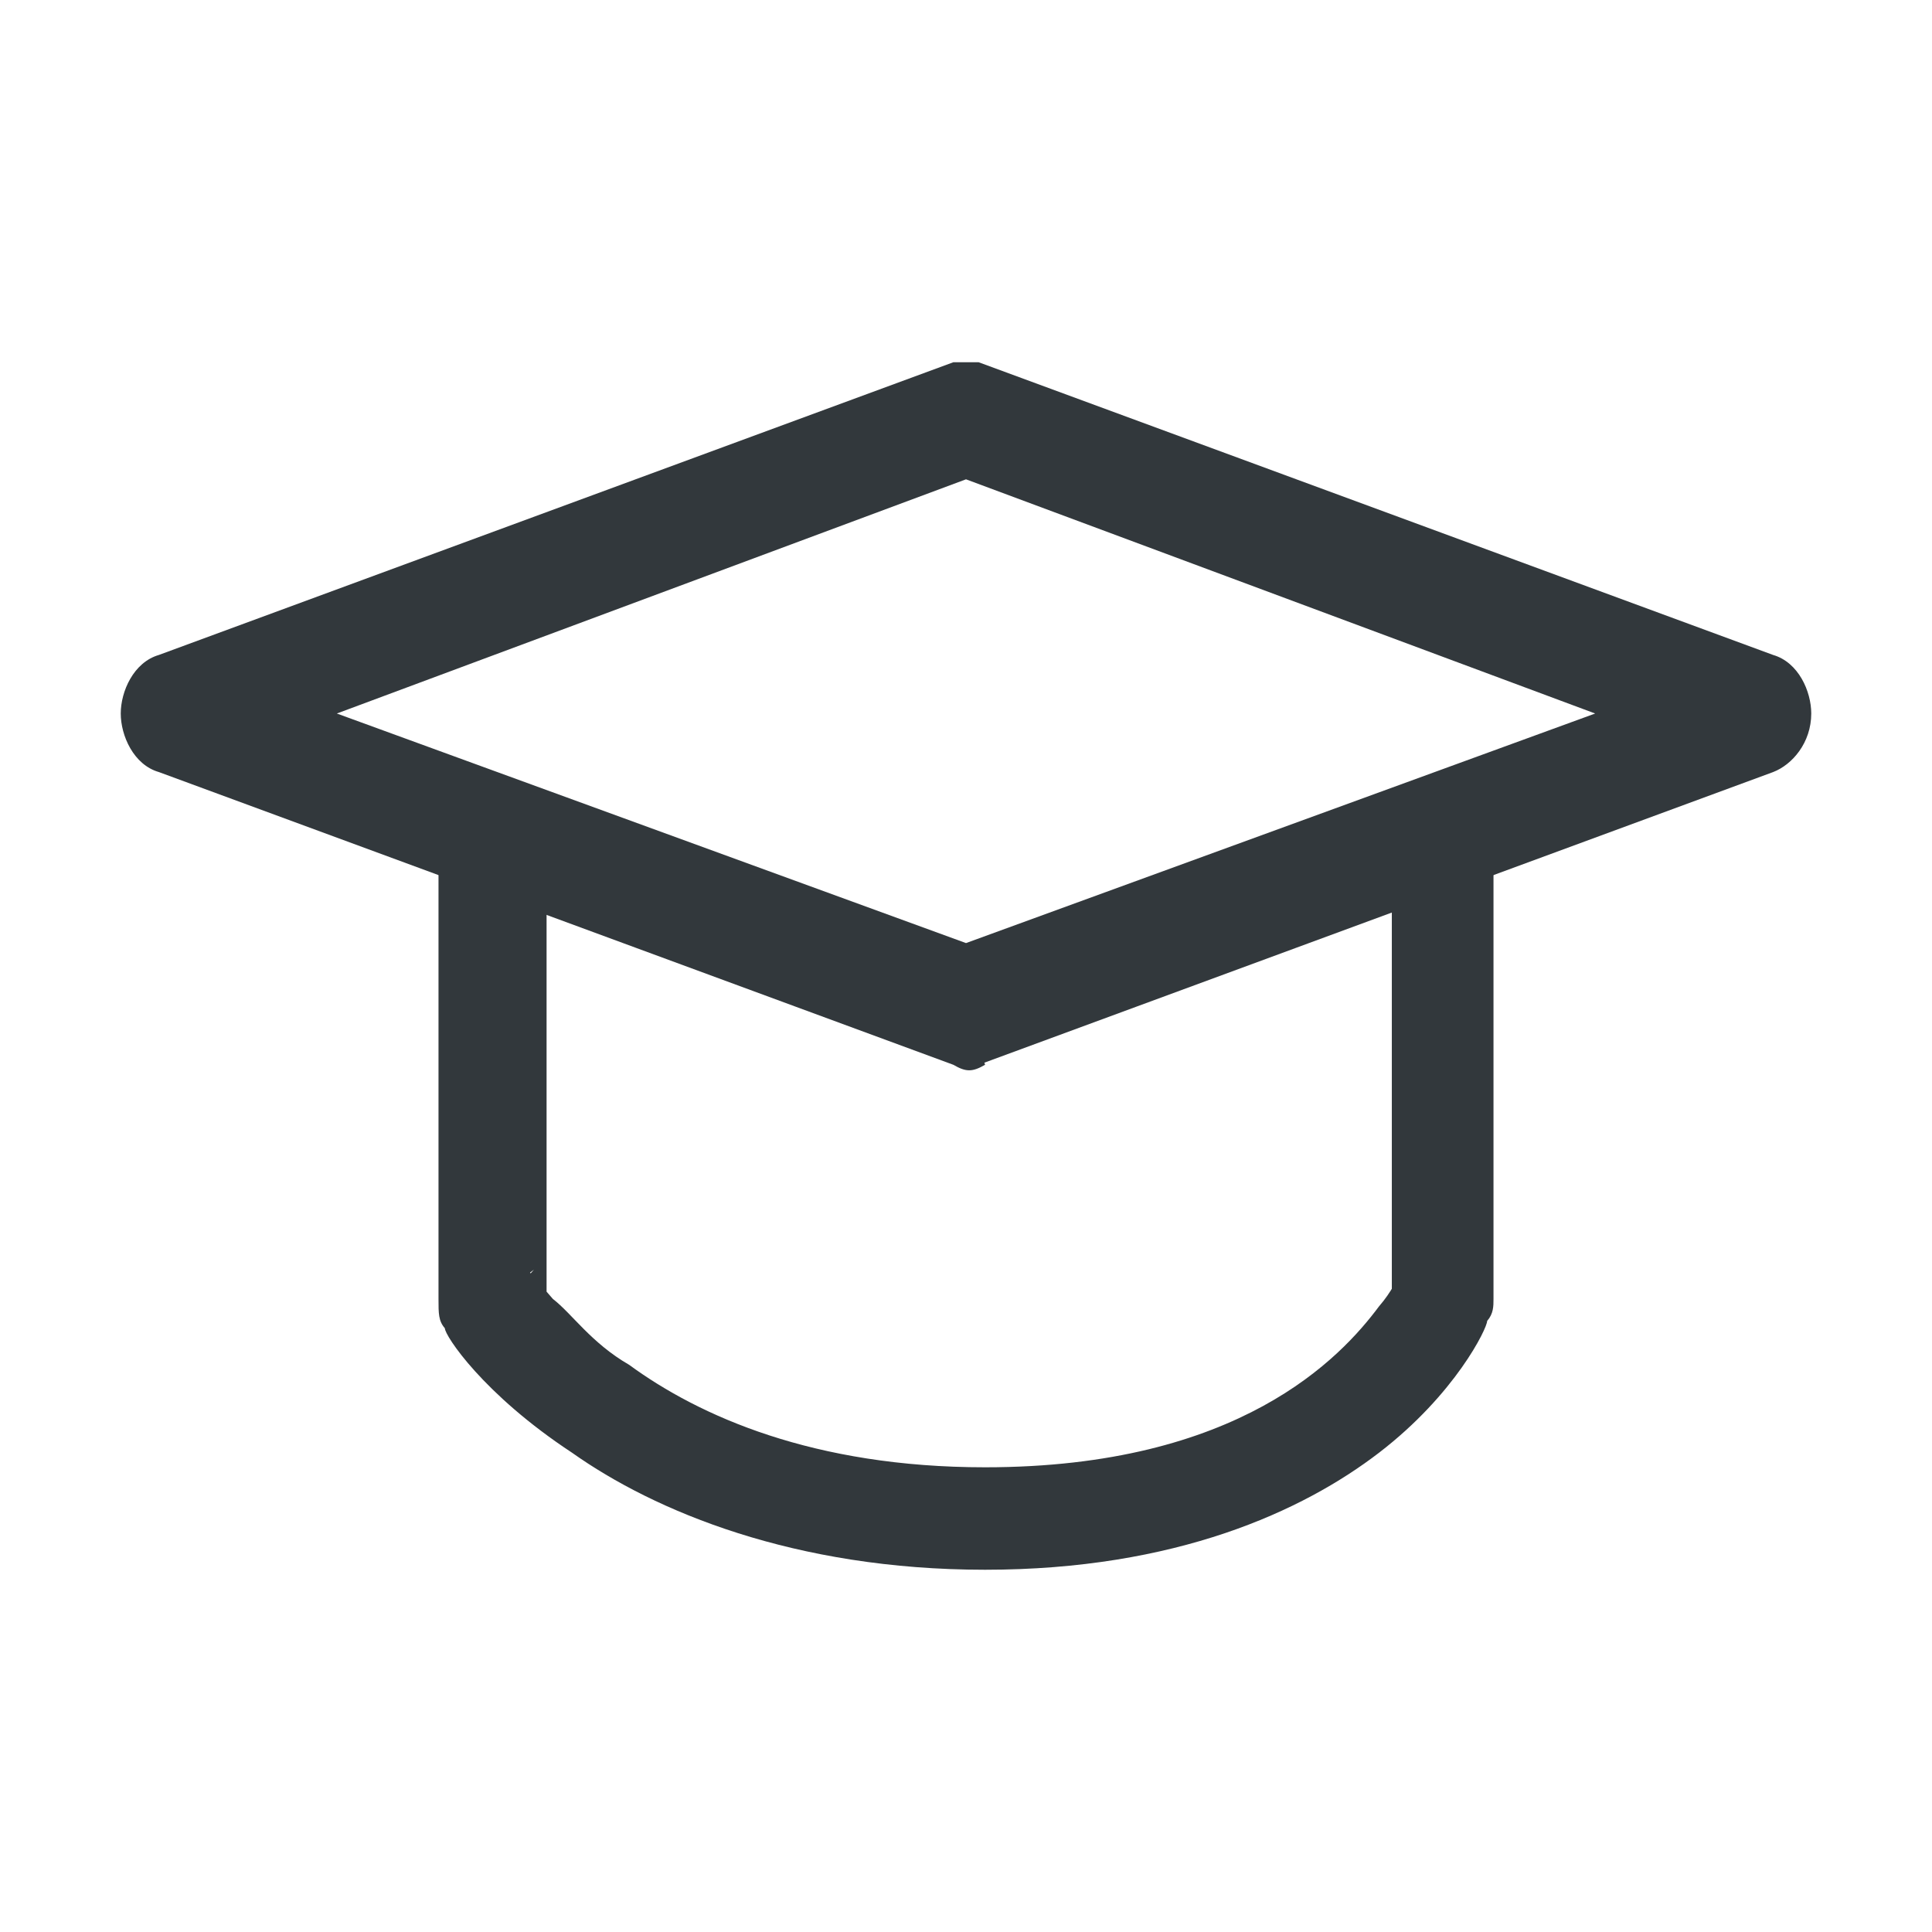
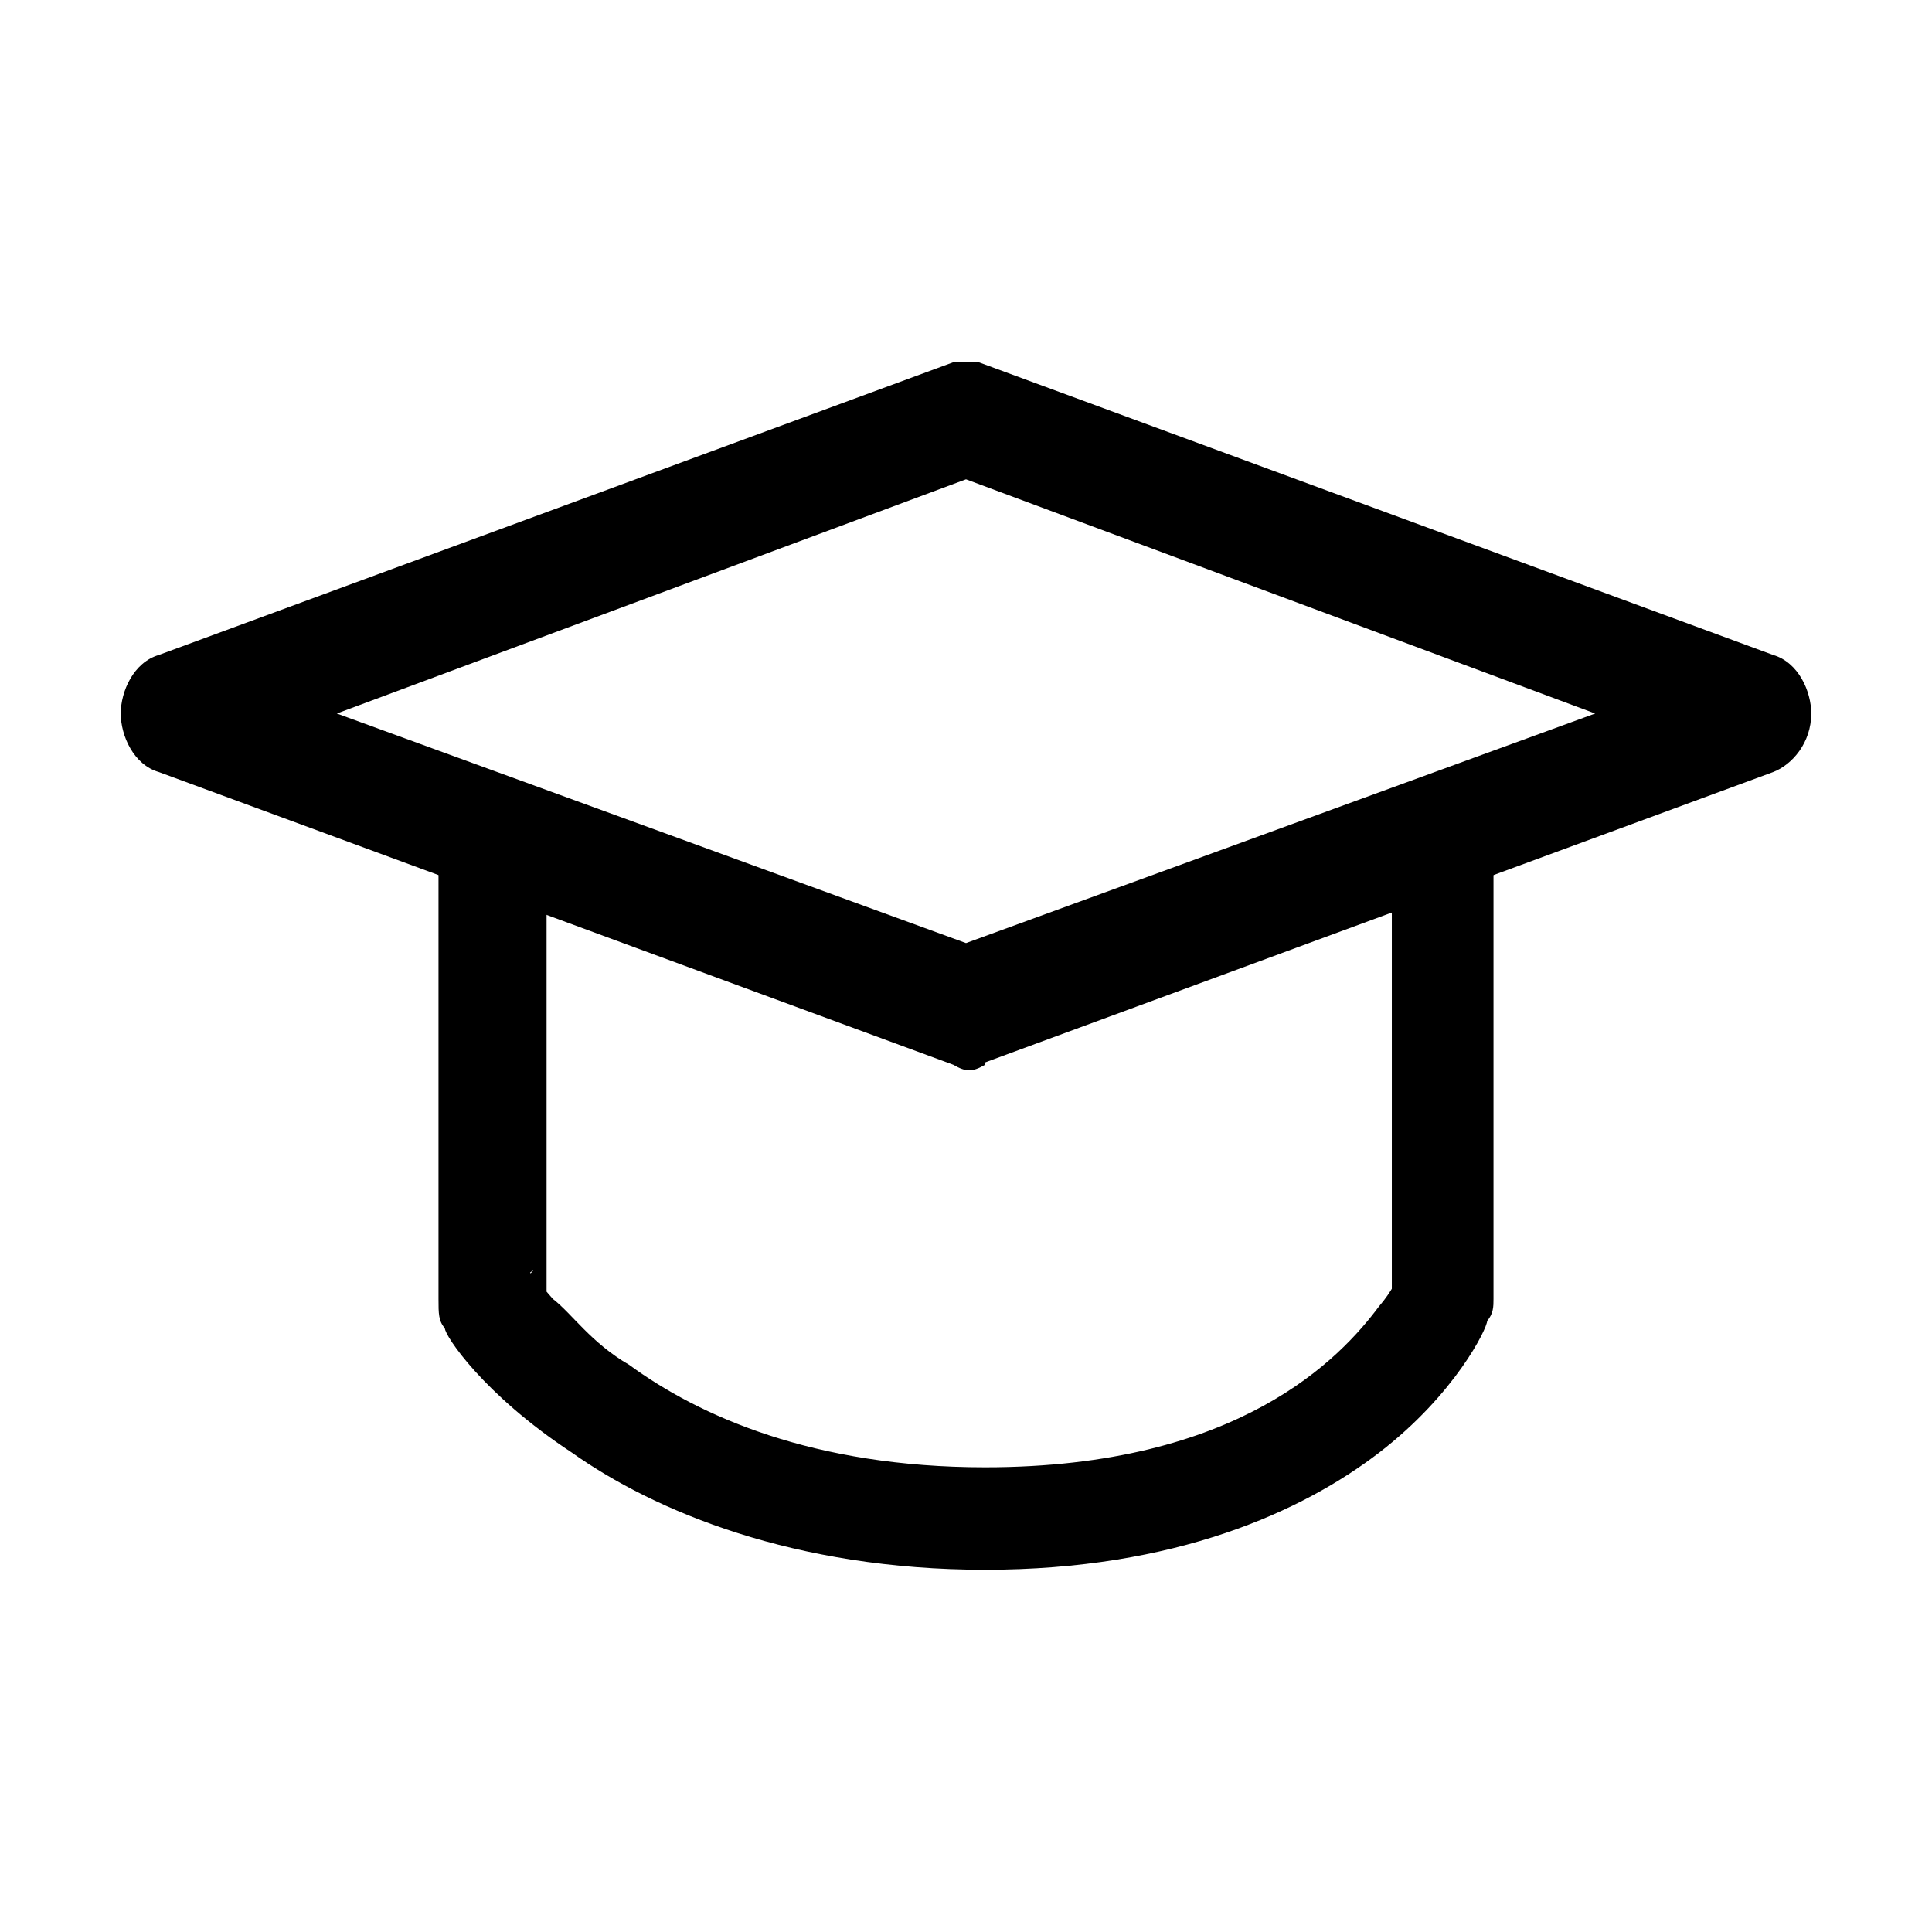
- <svg xmlns="http://www.w3.org/2000/svg" width="32" height="32" viewBox="0 0 32 32" fill="none">
-   <path d="M16 16.667L16.21 15.697L5.579 11.818L16 7.939L26.421 11.818L15.79 15.697L16 16.667L16.21 15.697L16 16.667L16.21 17.636L29.368 12.788C29.684 12.667 30 12.303 30 11.818C30 11.454 29.79 10.97 29.368 10.848L16.21 6C16.105 6 15.895 6 15.79 6L2.632 10.848C2.211 10.97 2 11.454 2 11.818C2 12.182 2.211 12.667 2.632 12.788L15.79 17.636C16 17.758 16.105 17.758 16.316 17.636L16 16.667Z" fill="#32383C" />
-   <path d="M23.053 14.364V21.515H23.895L23.158 21.151L23.579 21.394L23.158 21.151L23.579 21.394L23.158 21.151C23.158 21.151 23.053 21.394 22.842 21.636C22.21 22.485 20.526 24.303 16.316 24.303C13.474 24.303 11.579 23.454 10.421 22.606C9.79 22.242 9.474 21.758 9.158 21.515C9.053 21.394 8.947 21.273 8.842 21.151L8.737 21.03L8.526 21.273L8.842 21.03L8.632 21.273L8.947 21.03L8.211 21.515H9.053V14.121C9.053 13.636 8.632 13.152 8.211 13.152C7.684 13.152 7.263 13.636 7.263 14.121V21.515C7.263 21.758 7.263 21.879 7.368 22C7.368 22.121 8 23.091 9.474 24.061C10.842 25.03 13.158 26 16.316 26C19.474 26 21.579 25.03 22.842 24.061C24.105 23.091 24.632 22 24.632 21.879C24.737 21.758 24.737 21.636 24.737 21.515V14.364C24.737 13.879 24.316 13.394 23.895 13.394C23.474 13.394 23.053 13.879 23.053 14.364Z" fill="#32383C" />
+ <svg xmlns="http://www.w3.org/2000/svg" width="32" height="32" viewBox="0 0 32 32">
+   <path d="M16 16.667L16.21 15.697L5.579 11.818L16 7.939L26.421 11.818L15.79 15.697L16 16.667L16.21 15.697L16 16.667L16.21 17.636L29.368 12.788C29.684 12.667 30 12.303 30 11.818C30 11.454 29.79 10.97 29.368 10.848L16.21 6C16.105 6 15.895 6 15.79 6L2.632 10.848C2.211 10.97 2 11.454 2 11.818C2 12.182 2.211 12.667 2.632 12.788L15.79 17.636C16 17.758 16.105 17.758 16.316 17.636L16 16.667Z" />
+   <path d="M23.053 14.364V21.515H23.895L23.158 21.151L23.579 21.394L23.158 21.151L23.579 21.394L23.158 21.151C23.158 21.151 23.053 21.394 22.842 21.636C22.21 22.485 20.526 24.303 16.316 24.303C13.474 24.303 11.579 23.454 10.421 22.606C9.79 22.242 9.474 21.758 9.158 21.515C9.053 21.394 8.947 21.273 8.842 21.151L8.737 21.03L8.526 21.273L8.842 21.03L8.632 21.273L8.947 21.03L8.211 21.515H9.053V14.121C9.053 13.636 8.632 13.152 8.211 13.152C7.684 13.152 7.263 13.636 7.263 14.121V21.515C7.263 21.758 7.263 21.879 7.368 22C7.368 22.121 8 23.091 9.474 24.061C10.842 25.03 13.158 26 16.316 26C19.474 26 21.579 25.03 22.842 24.061C24.105 23.091 24.632 22 24.632 21.879C24.737 21.758 24.737 21.636 24.737 21.515V14.364C24.737 13.879 24.316 13.394 23.895 13.394C23.474 13.394 23.053 13.879 23.053 14.364Z" />
</svg>
